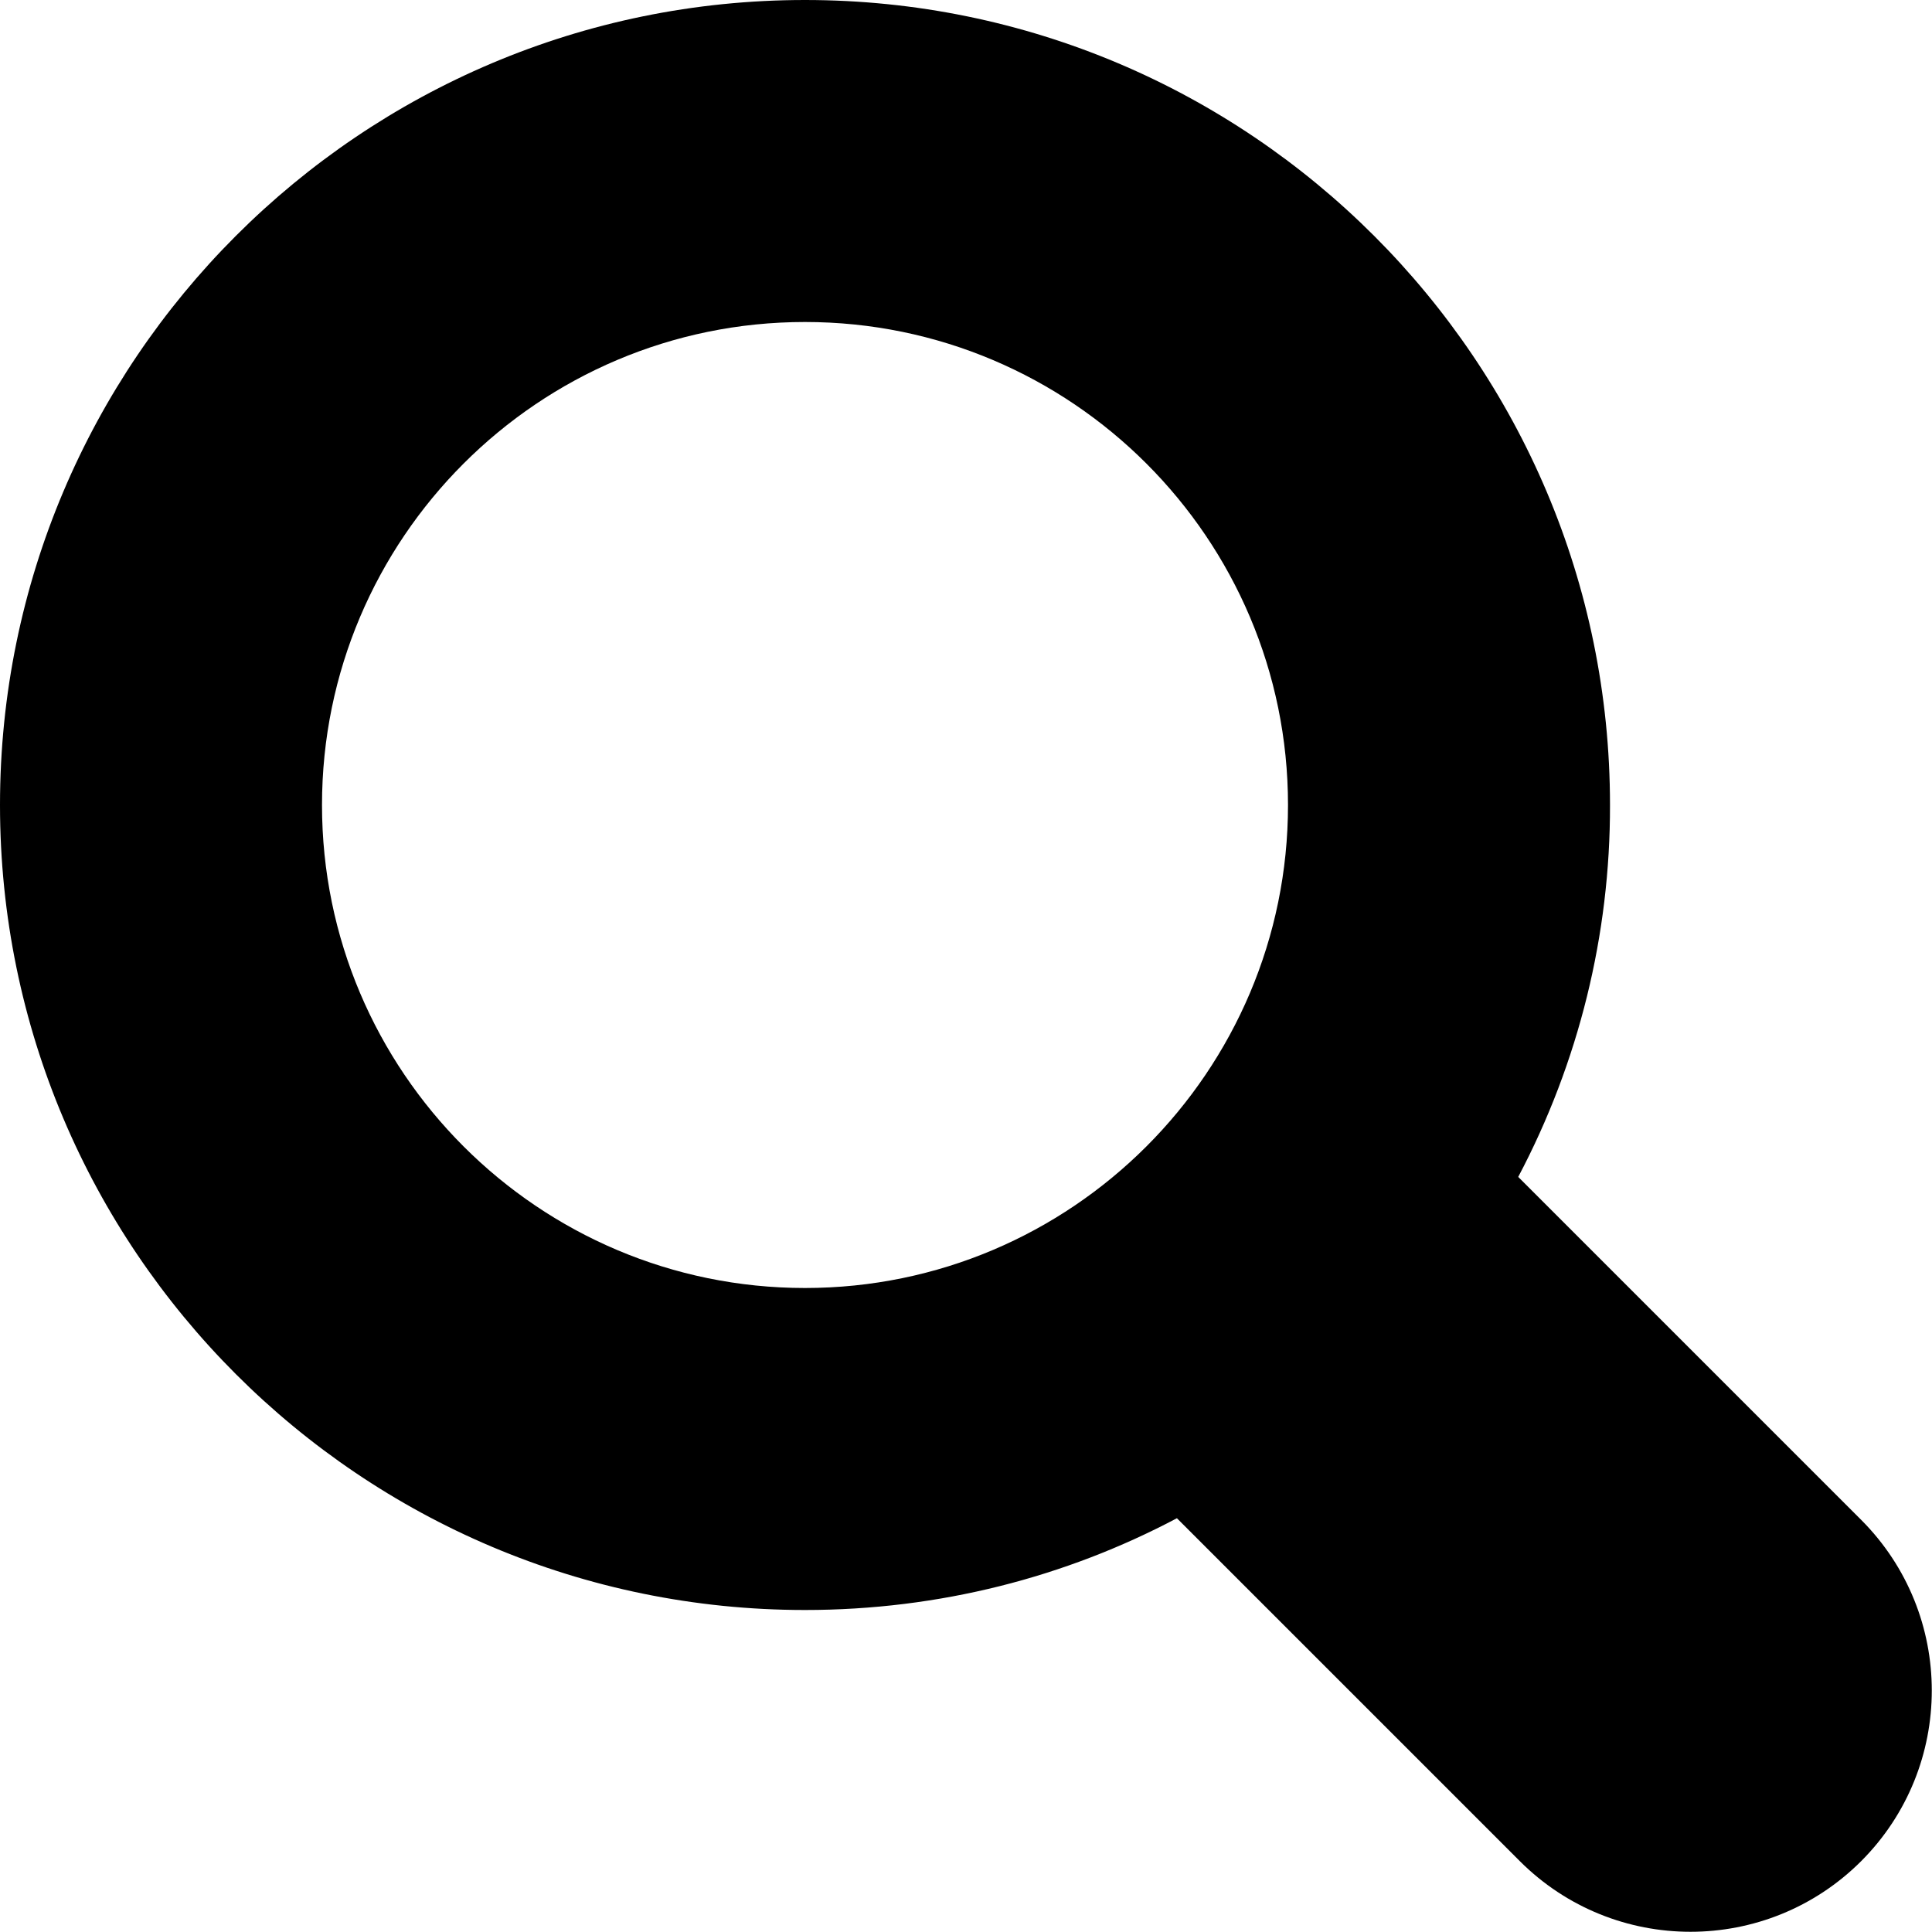
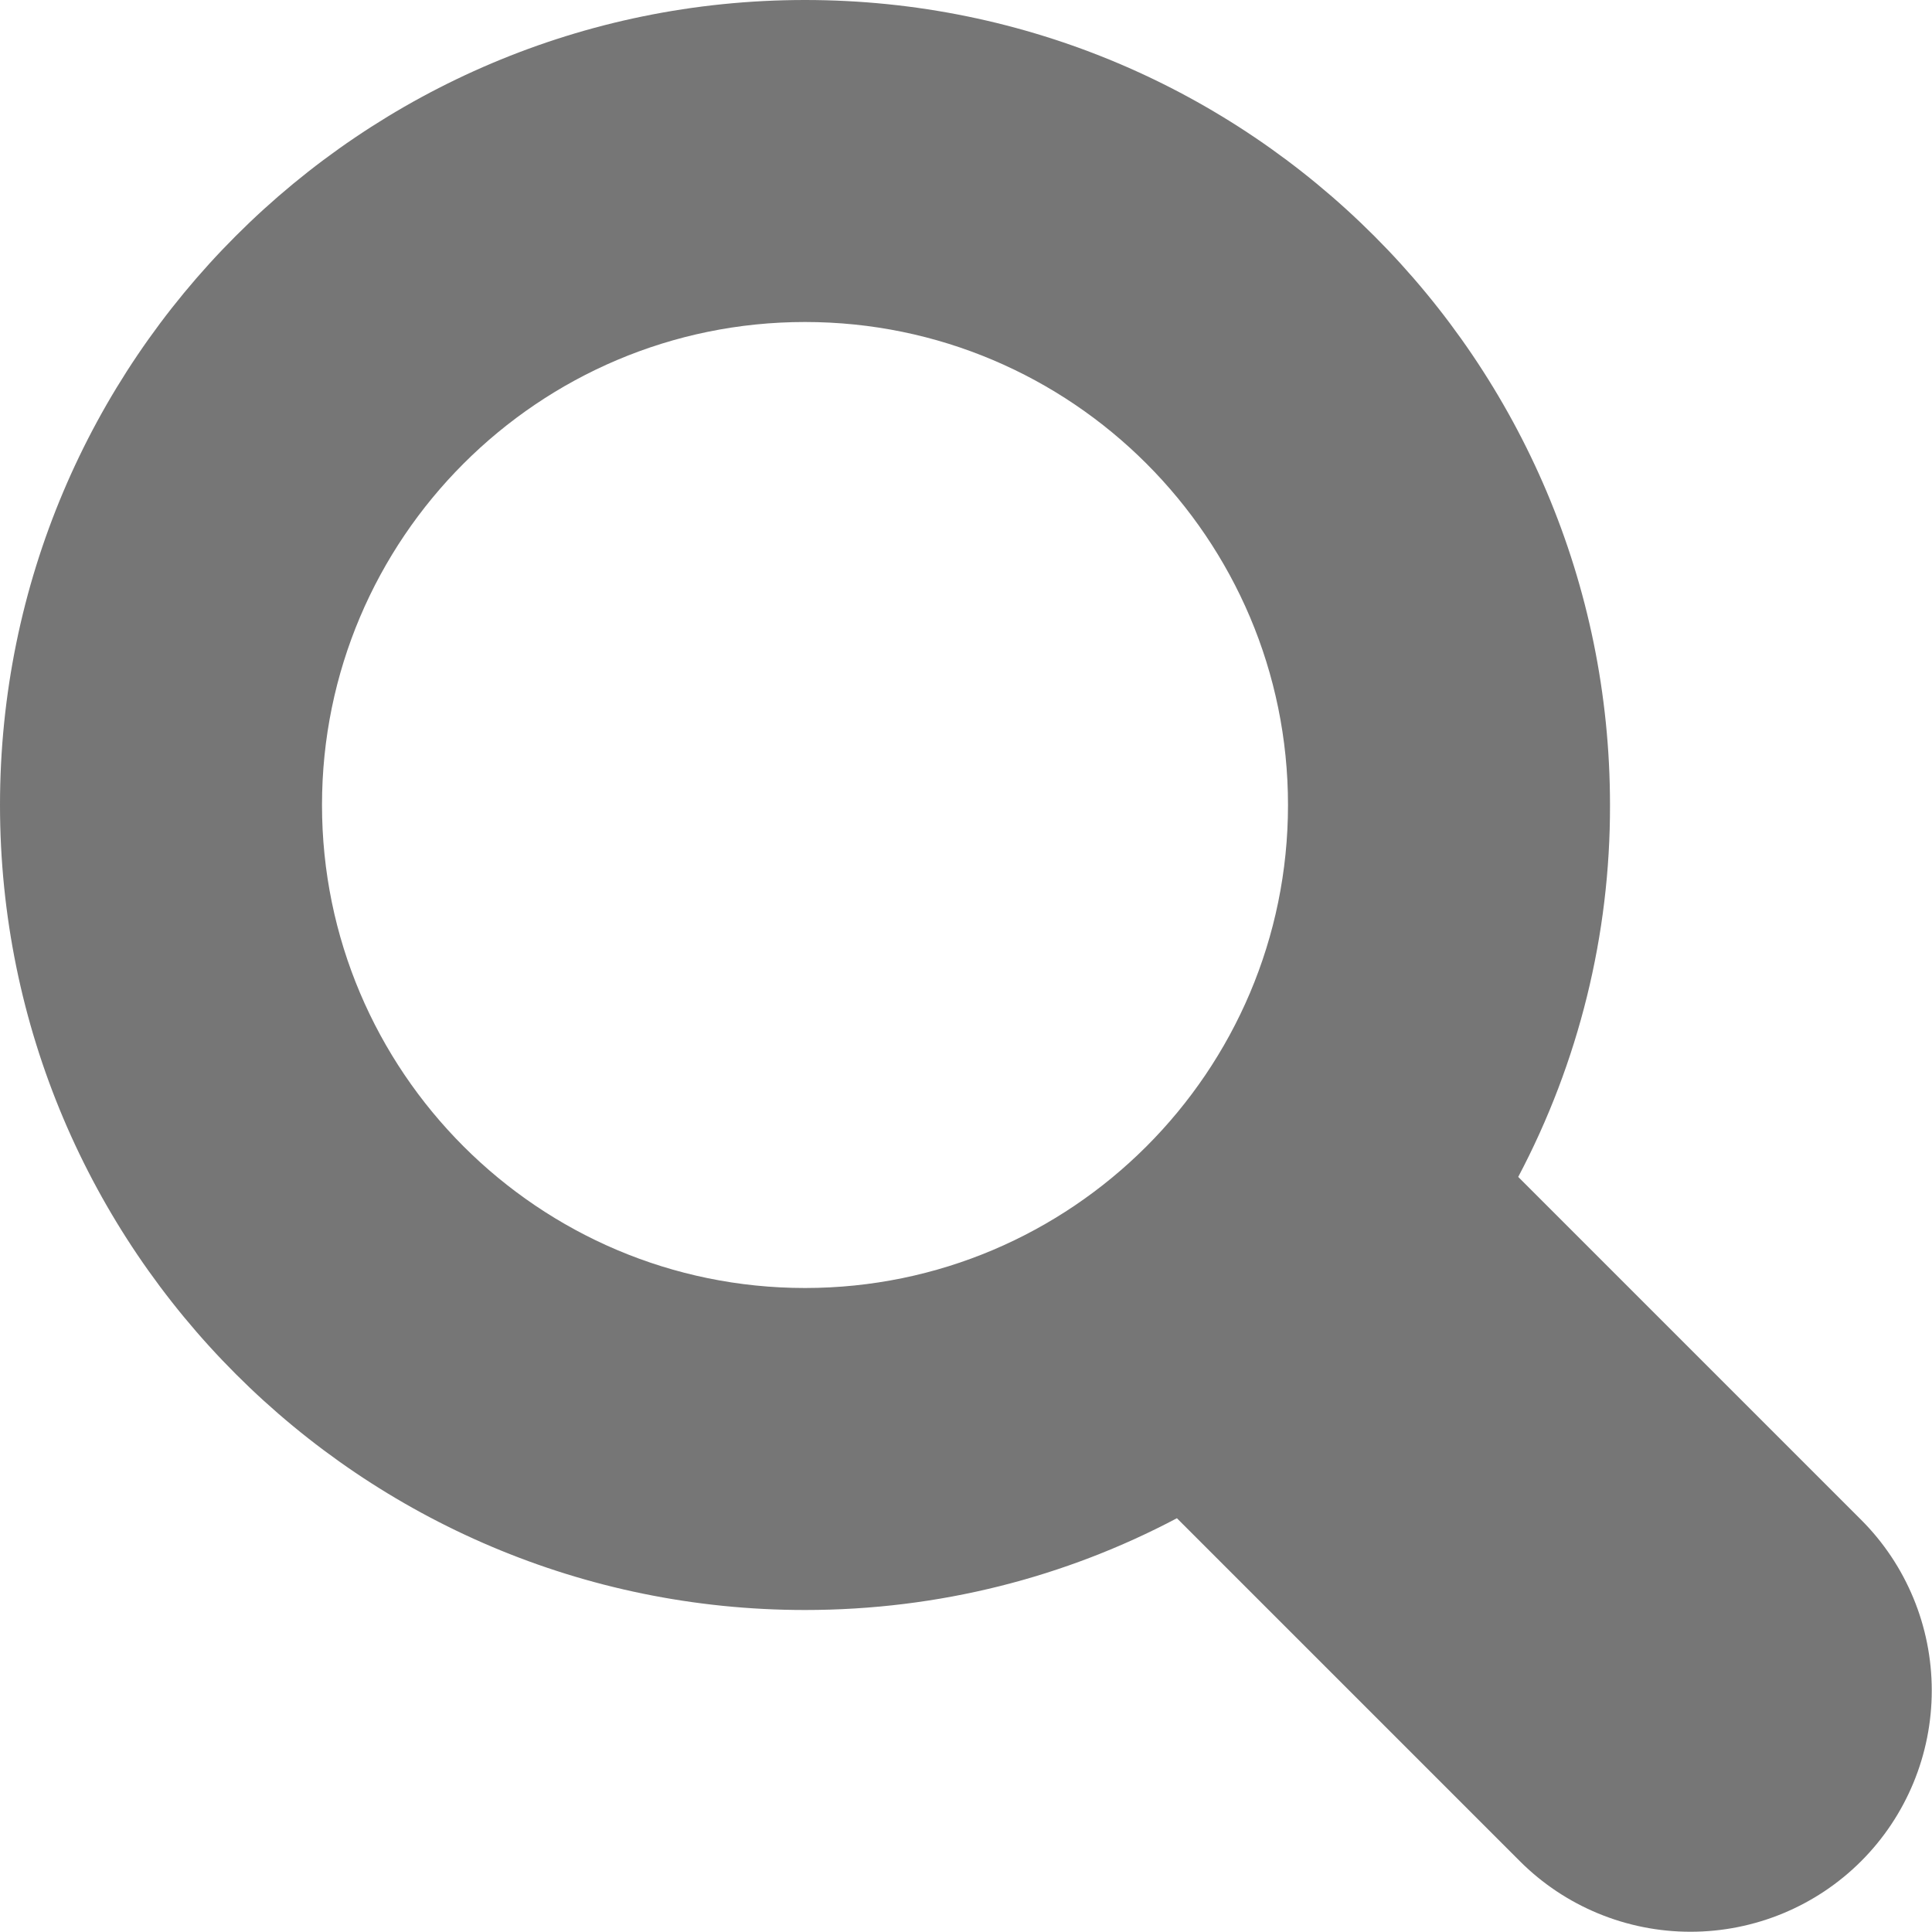
- <svg xmlns="http://www.w3.org/2000/svg" class="gUZ B9u U9O kVc" viewBox="0 0 24 24" aria-label="Search icon" role="img">
-   <path d="M10 16c-3.31 0-6-2.69-6-6s2.69-6 6-6 6 2.69 6 6-2.69 6-6 6m13.12 2.88l-4.26-4.26A9.842 9.842 0 0 0 20 10c0-5.52-4.48-10-10-10S0 4.48 0 10s4.48 10 10 10c1.67 0 3.24-.41 4.62-1.14l4.26 4.26a3 3 0 0 0 4.24 0 3 3 0 0 0 0-4.24" />
+ <svg xmlns="http://www.w3.org/2000/svg" width="24" height="24" viewBox="0 0 24 24" fill="none">
+   <path d="M10 16C6.69 16 4 13.31 4 10C4 6.69 6.69 4 10 4C13.31 4 16 6.69 16 10C16 13.31 13.31 16 10 16ZM23.12 18.88L18.86 14.62C19.612 13.196 20.004 11.61 20 10C20 4.48 15.52 0 10 0C4.48 0 0 4.48 0 10C0 15.52 4.48 20 10 20C11.67 20 13.24 19.59 14.62 18.86L18.88 23.12C19.442 23.682 20.205 23.997 21 23.997C21.795 23.997 22.558 23.682 23.12 23.12C23.682 22.558 23.997 21.795 23.997 21C23.997 20.205 23.682 19.442 23.12 18.88" fill="#767676" />
</svg>
